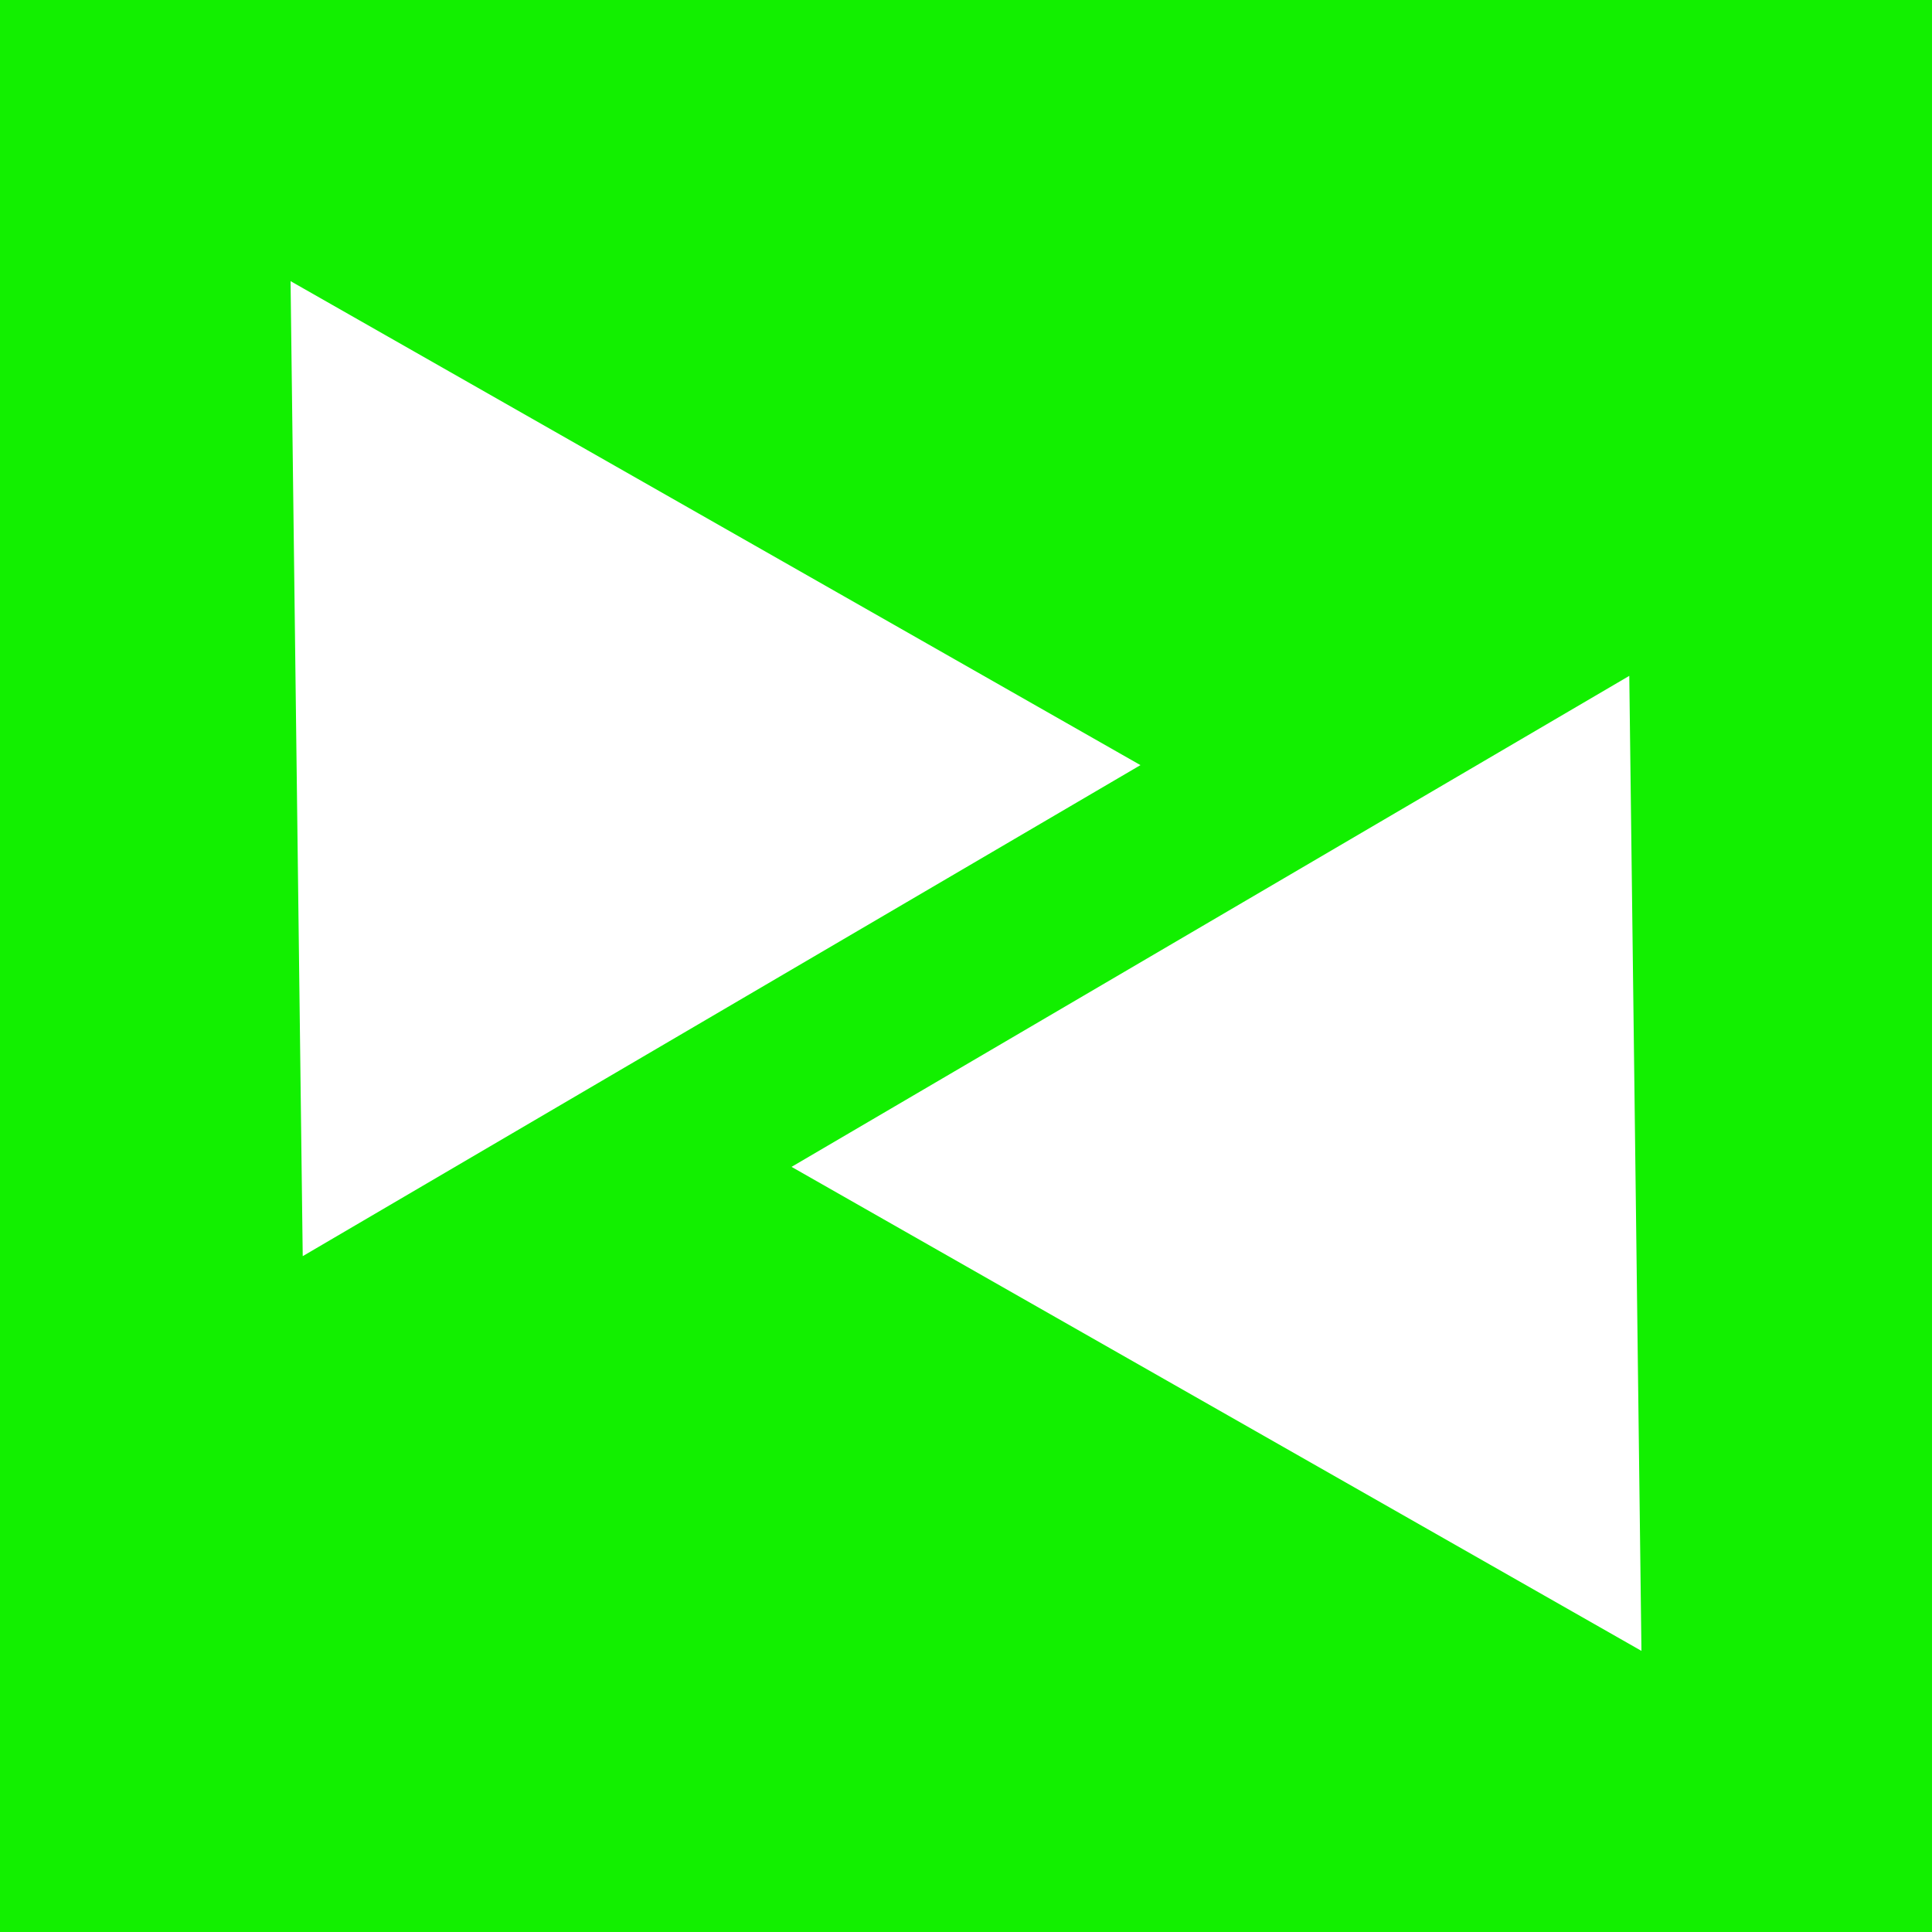
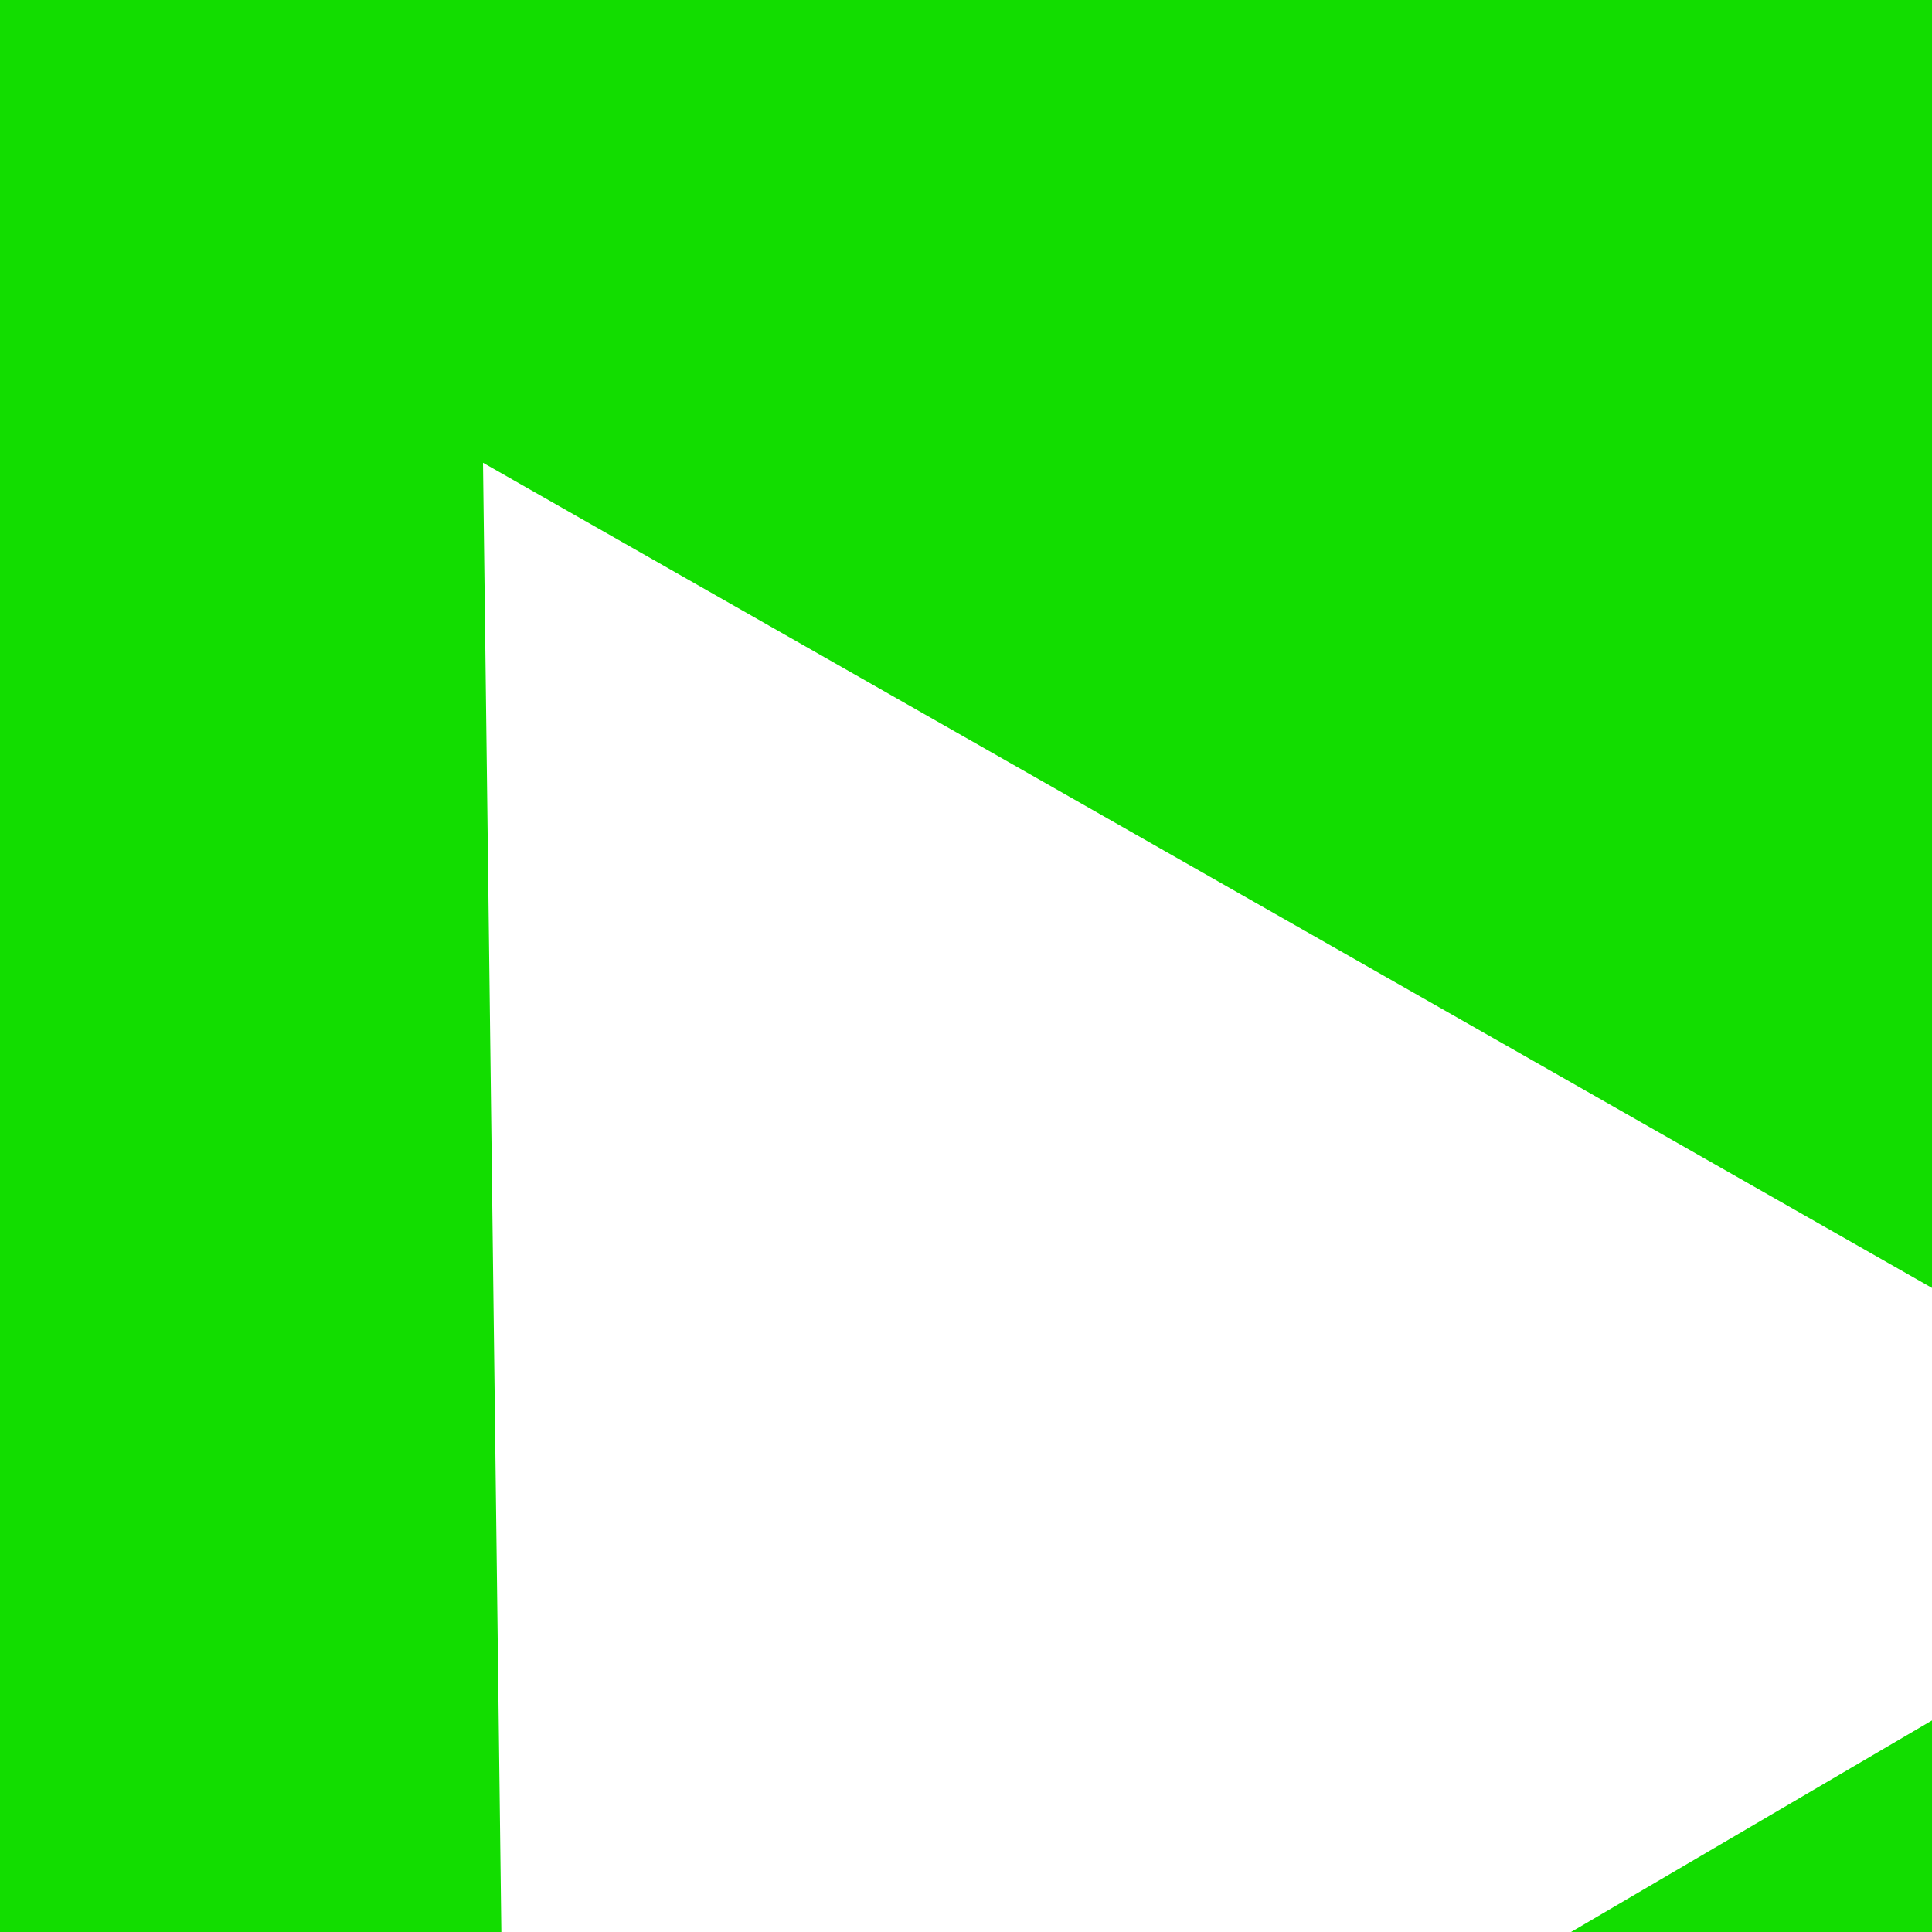
- <svg xmlns="http://www.w3.org/2000/svg" width="64" height="64" id="svg2" version="1.1">
+ <svg xmlns="http://www.w3.org/2000/svg" version="1.1" id="svg2" height="16" width="16">
  <defs id="defs15" />
-   <g id="Background" transform="translate(-0.613281,-8.361328)">
-     <path style="fill:#12f000;fill-opacity:1;stroke:none" d="m 0.613,8.361 64,0 0,64 -64,0 0,-64 z" id="path5" />
+   <g transform="translate(-0.613281,-8.361328)" id="Background">
+     <path id="path5" d="m 0.613,8.361 h 32 v 32 h -32 z" style="fill:#12dd00;fill-opacity:1;stroke:none;stroke-width:0.5" />
  </g>
-   <g id="layer1" style="display:inline" transform="translate(-0.613281,-8.361328)">
-     <g id="g4190" transform="translate(-4.59961,3.912109)">
-       <path id="path7" d="M 59.588,59.137 31.434,43.103 59.185,26.838 Z" style="fill:#ffffff;fill-opacity:1;stroke:none" />
-       <path id="path9" d="M 14.838,13.762 42.992,29.795 15.241,46.061 Z" style="fill:#ffffff;fill-opacity:1;stroke:none" />
+   <g transform="translate(-0.613281,-8.361328)" style="display:inline" id="layer1">
+     <g transform="matrix(0.5363128,0,0,0.5363128,-3.34447,4.813144)" id="g4190">
+       <path style="fill:#ffffff;fill-opacity:1;stroke:none" d="M 59.588,59.137 31.434,43.103 59.185,26.838 Z" id="path7" />
+       <path style="fill:#ffffff;fill-opacity:1;stroke:none" d="M 14.838,13.762 42.992,29.795 15.241,46.061 Z" id="path9" />
    </g>
  </g>
</svg>
